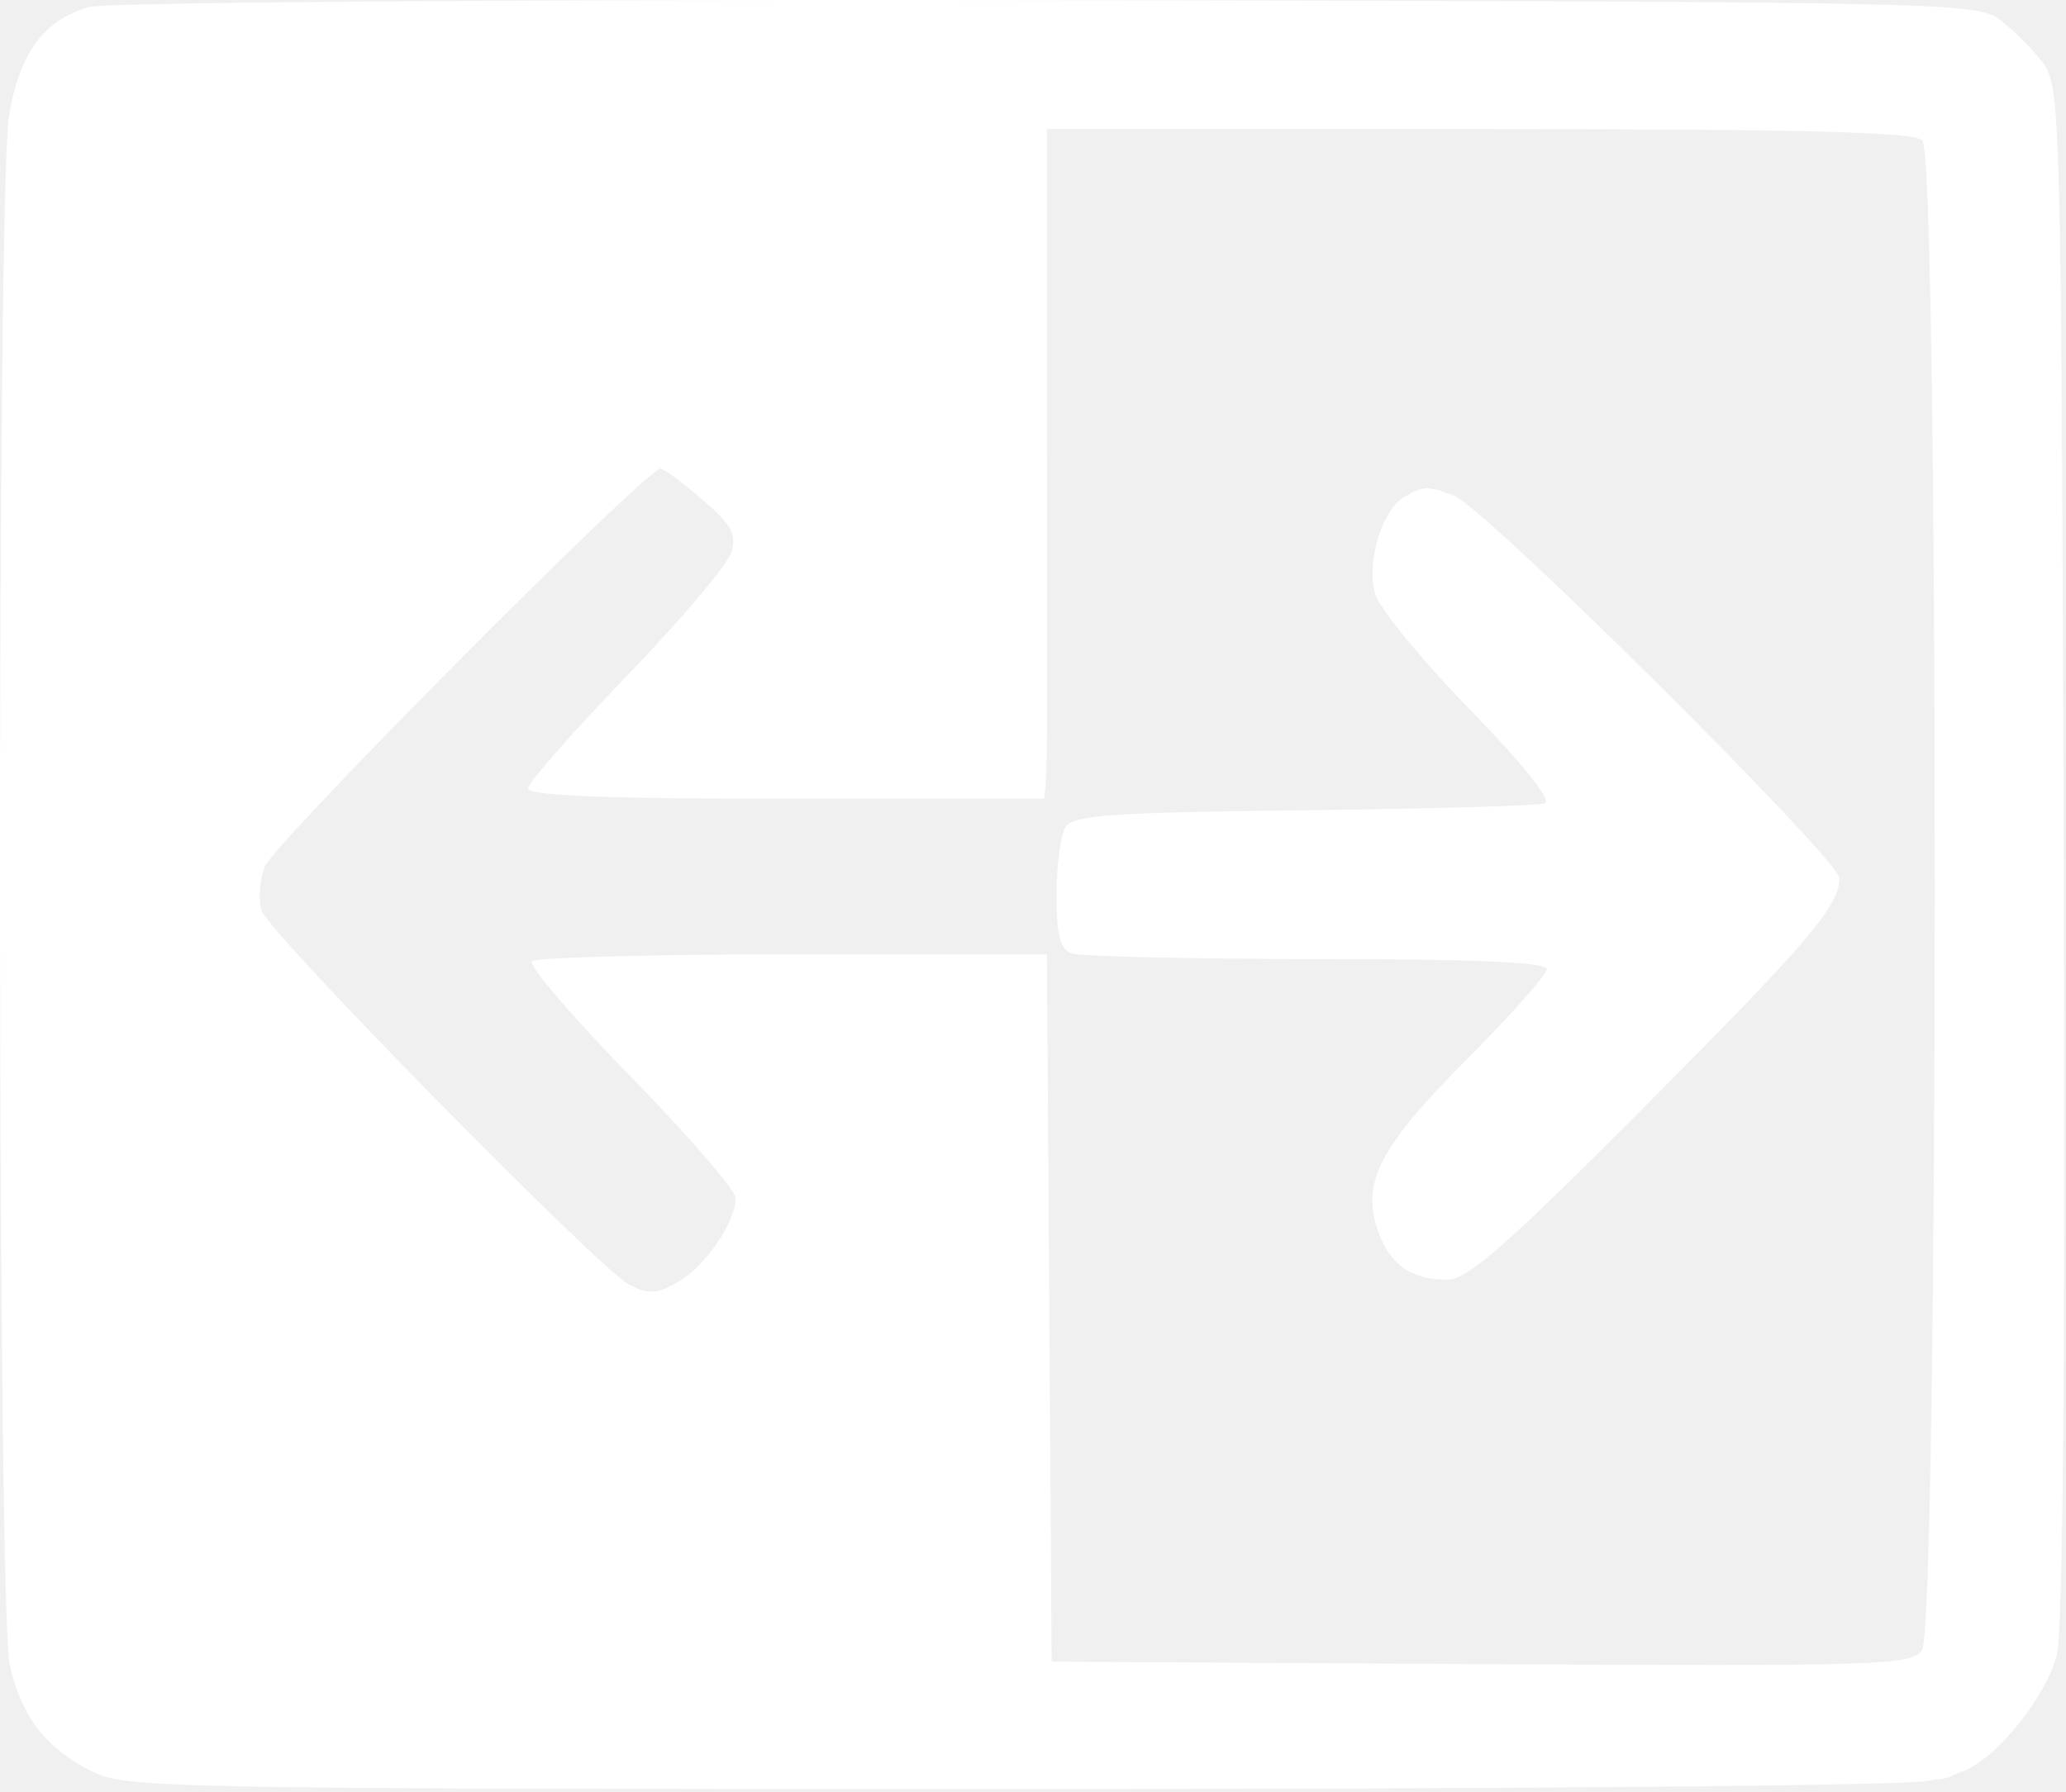
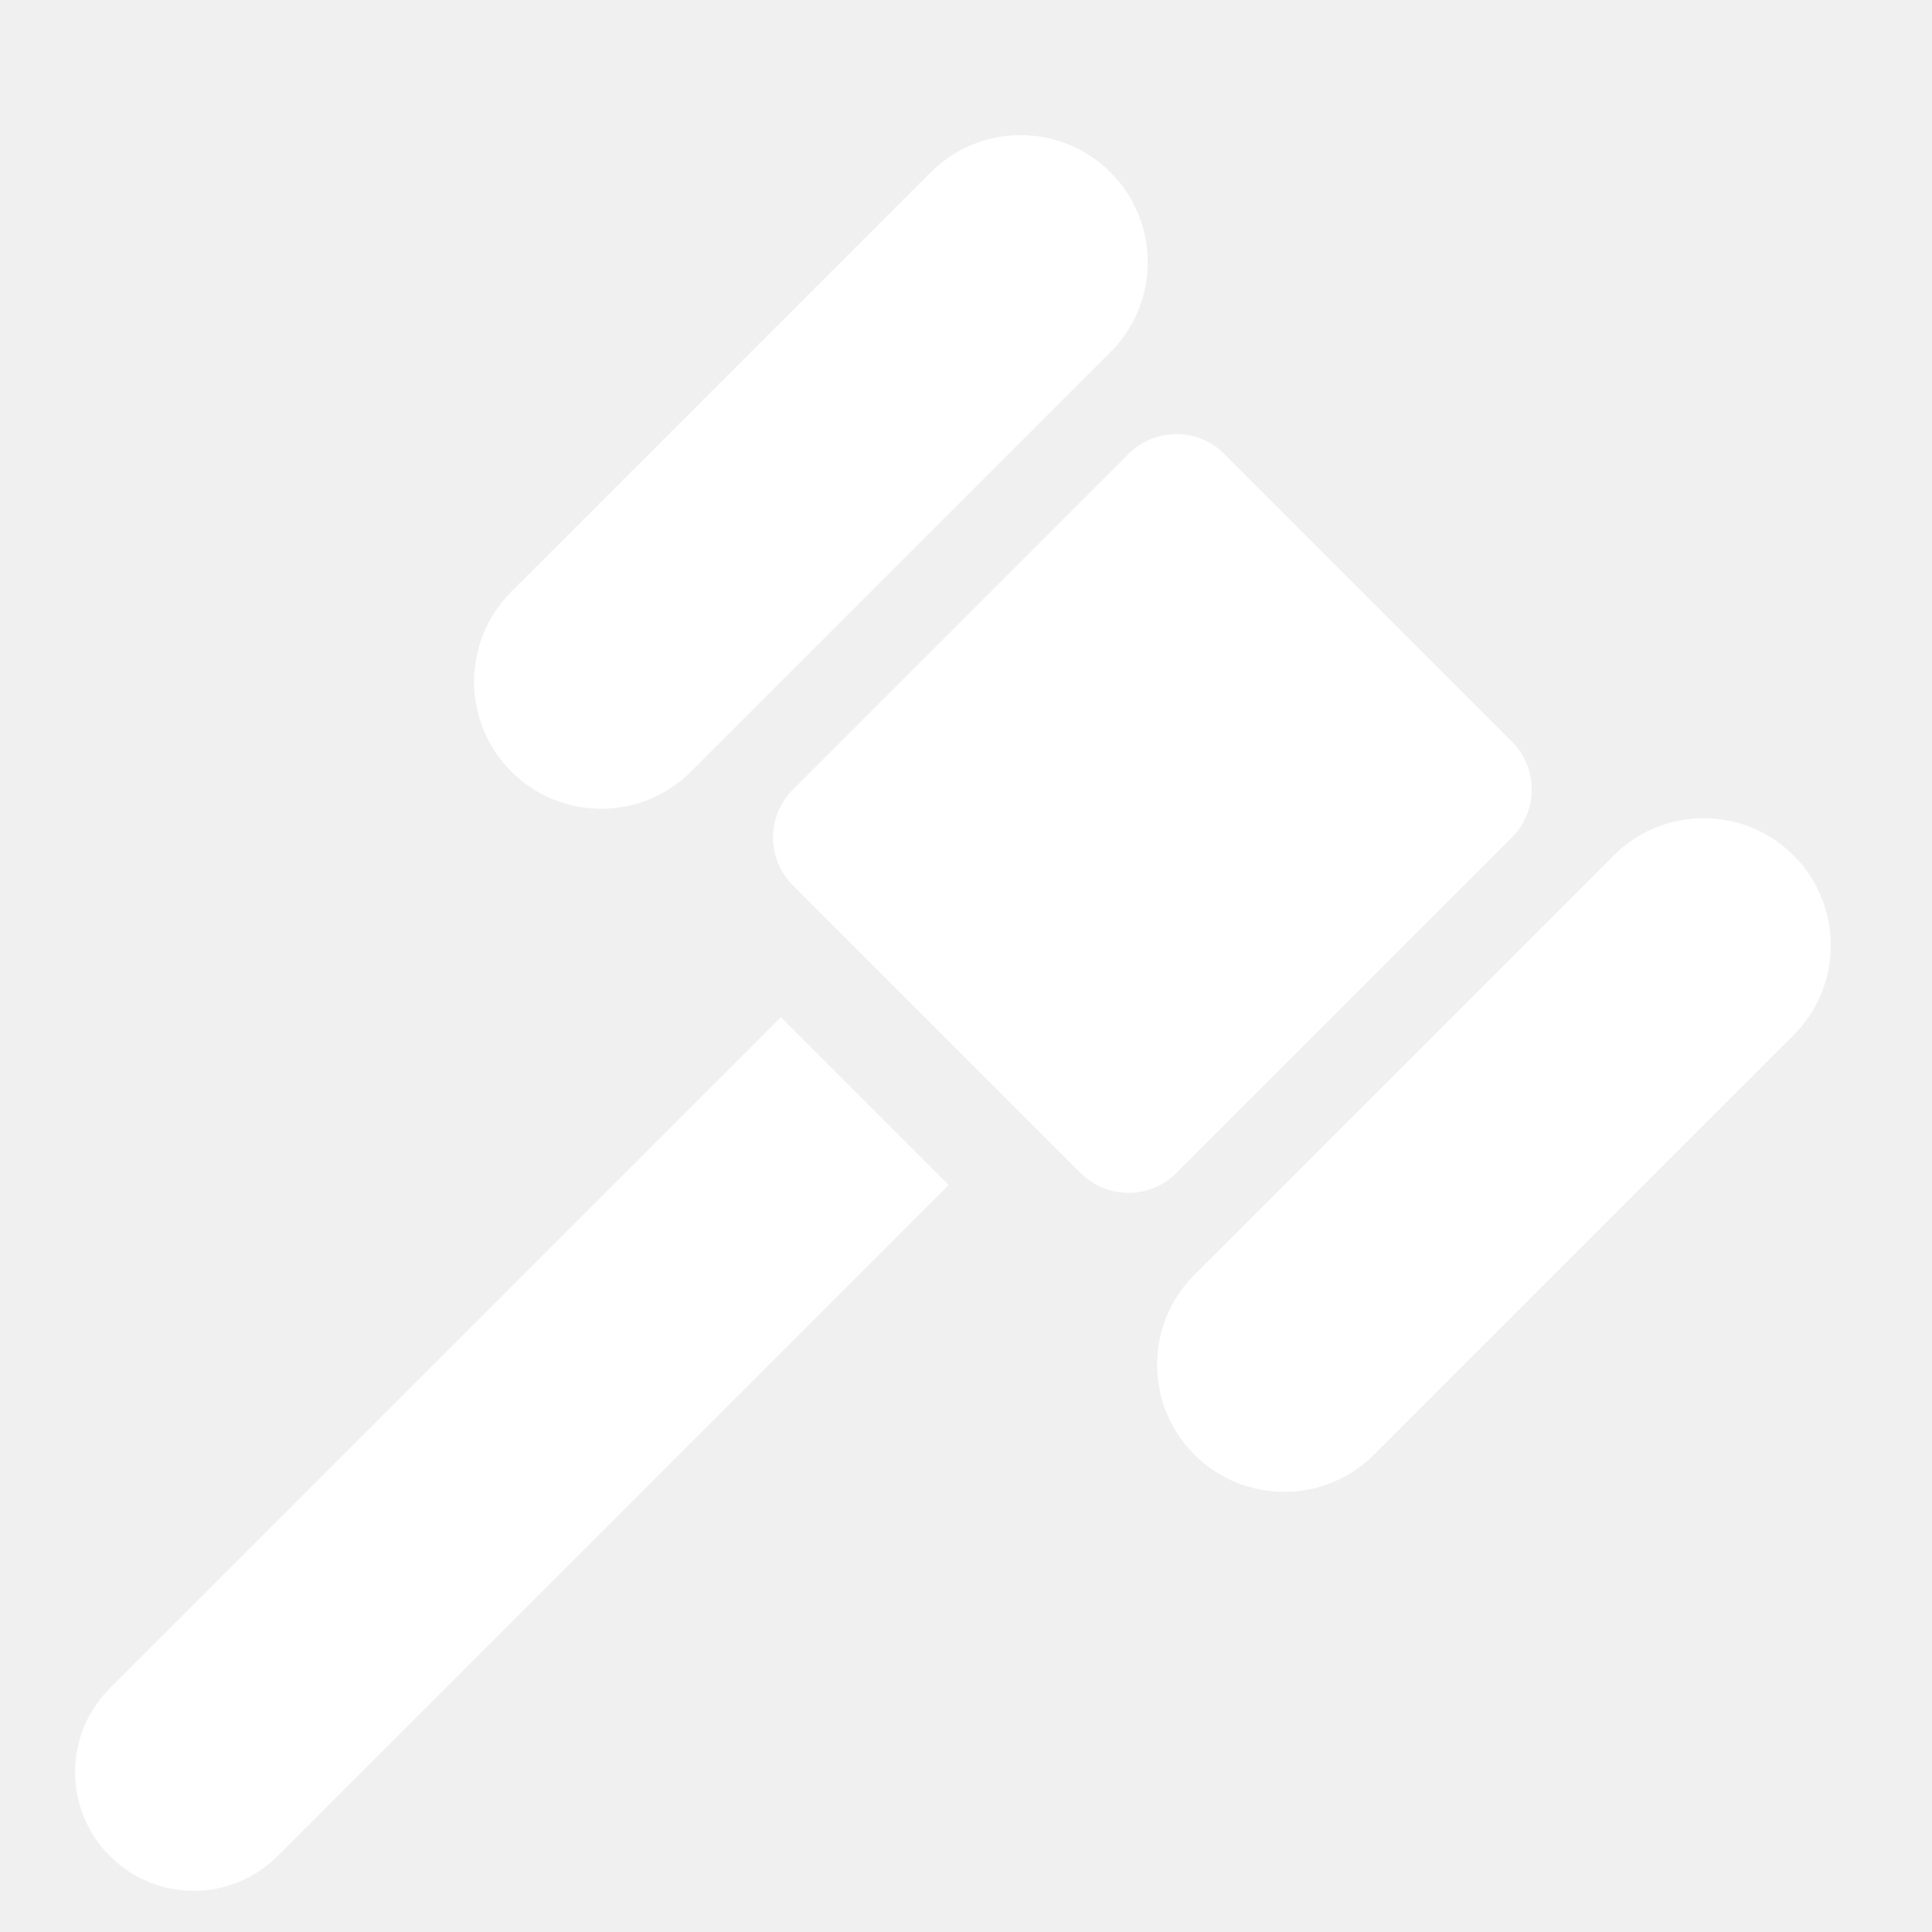
- <svg xmlns="http://www.w3.org/2000/svg" width="219" height="190" viewBox="0 0 219 190" fill="none">
-   <path fill-rule="evenodd" clip-rule="evenodd" d="M9.423 0.745C4.617 2.153 2.04 5.664 0.957 12.277C-0.369 20.373 -0.294 170.791 1.039 176.572C2.297 182.031 4.817 185.308 9.654 187.774C13.265 189.615 16.865 189.684 108.63 189.684C163.129 189.684 204.095 189.304 204.41 188.795C206 188.5 206 188.795 207.5 188C211.167 187.079 216.779 180.138 218.005 175.584C218.682 173.068 218.939 143.952 218.756 90.472C218.487 11.748 218.417 9.103 216.535 6.627C215.466 5.221 213.441 3.196 212.035 2.127C209.546 0.236 206.839 0.18 110.978 0.017C55.373 -0.078 11.148 0.24 9.423 0.745ZM203.778 14.884C205.558 16.664 205.509 172.577 203.728 175.005C202.577 176.574 198.865 176.688 156.978 176.446L111.478 176.184L111.226 138.684L110.974 101.184H84.059C69.255 101.184 56.808 101.52 56.397 101.931C55.986 102.343 60.674 107.82 66.814 114.104C72.954 120.388 77.978 126.202 77.978 127.026C77.978 129.577 74.769 134.267 71.896 135.916C69.609 137.229 68.75 137.278 66.704 136.217C63.533 134.572 28.705 99.145 27.757 96.6C27.36 95.535 27.491 93.431 28.049 91.924C28.955 89.477 68.498 49.684 70.024 49.684C70.366 49.684 72.356 51.163 74.447 52.97C77.589 55.687 78.118 56.666 77.498 58.62C77.086 59.92 72.075 65.831 66.363 71.757C60.651 77.682 55.978 83.015 55.978 83.607C55.978 84.349 64.068 84.684 81.952 84.684H107.927H110.666C111.144 82.5 110.978 73.454 110.978 46.234V13.684H156.778C191.067 13.684 202.88 13.986 203.778 14.884ZM148.803 52.722C146.51 54.06 144.845 59.6 145.74 62.911C146.146 64.411 150.657 69.931 155.764 75.179C161.411 80.979 164.547 84.899 163.764 85.179C163.057 85.432 151.549 85.761 138.19 85.911C117.896 86.139 113.747 86.431 112.956 87.684C112.435 88.509 112.002 91.723 111.993 94.827C111.982 99.06 112.373 100.622 113.56 101.077C114.43 101.411 126.13 101.684 139.56 101.684C156.121 101.684 163.978 102.026 163.978 102.746C163.978 103.33 160.187 107.607 155.554 112.251C146.244 121.582 144.276 125.371 146.069 130.514C147.321 134.107 149.576 135.684 153.463 135.684C155.522 135.684 159.843 131.902 173.778 117.904C191.699 99.901 194.978 96.068 194.978 93.121C194.978 91.134 157.422 53.824 154.163 52.573C151.322 51.482 150.908 51.494 148.803 52.722Z" fill="white" />
+ <svg xmlns="http://www.w3.org/2000/svg" viewBox="8 2 228 228" fill="#ffffff">
+   <g transform="translate(144 98) rotate(45)">
+     <rect x="-32" y="-36" width="64" height="72" rx="8" />
+     <rect x="-72" y="-50" width="30" height="100" rx="15" />
+     <rect x="42" y="-50" width="30" height="100" rx="15" />
+     <path d="M-14 48h28v112a14 14 0 0 1-28 0Z" />
+   </g>
</svg>
